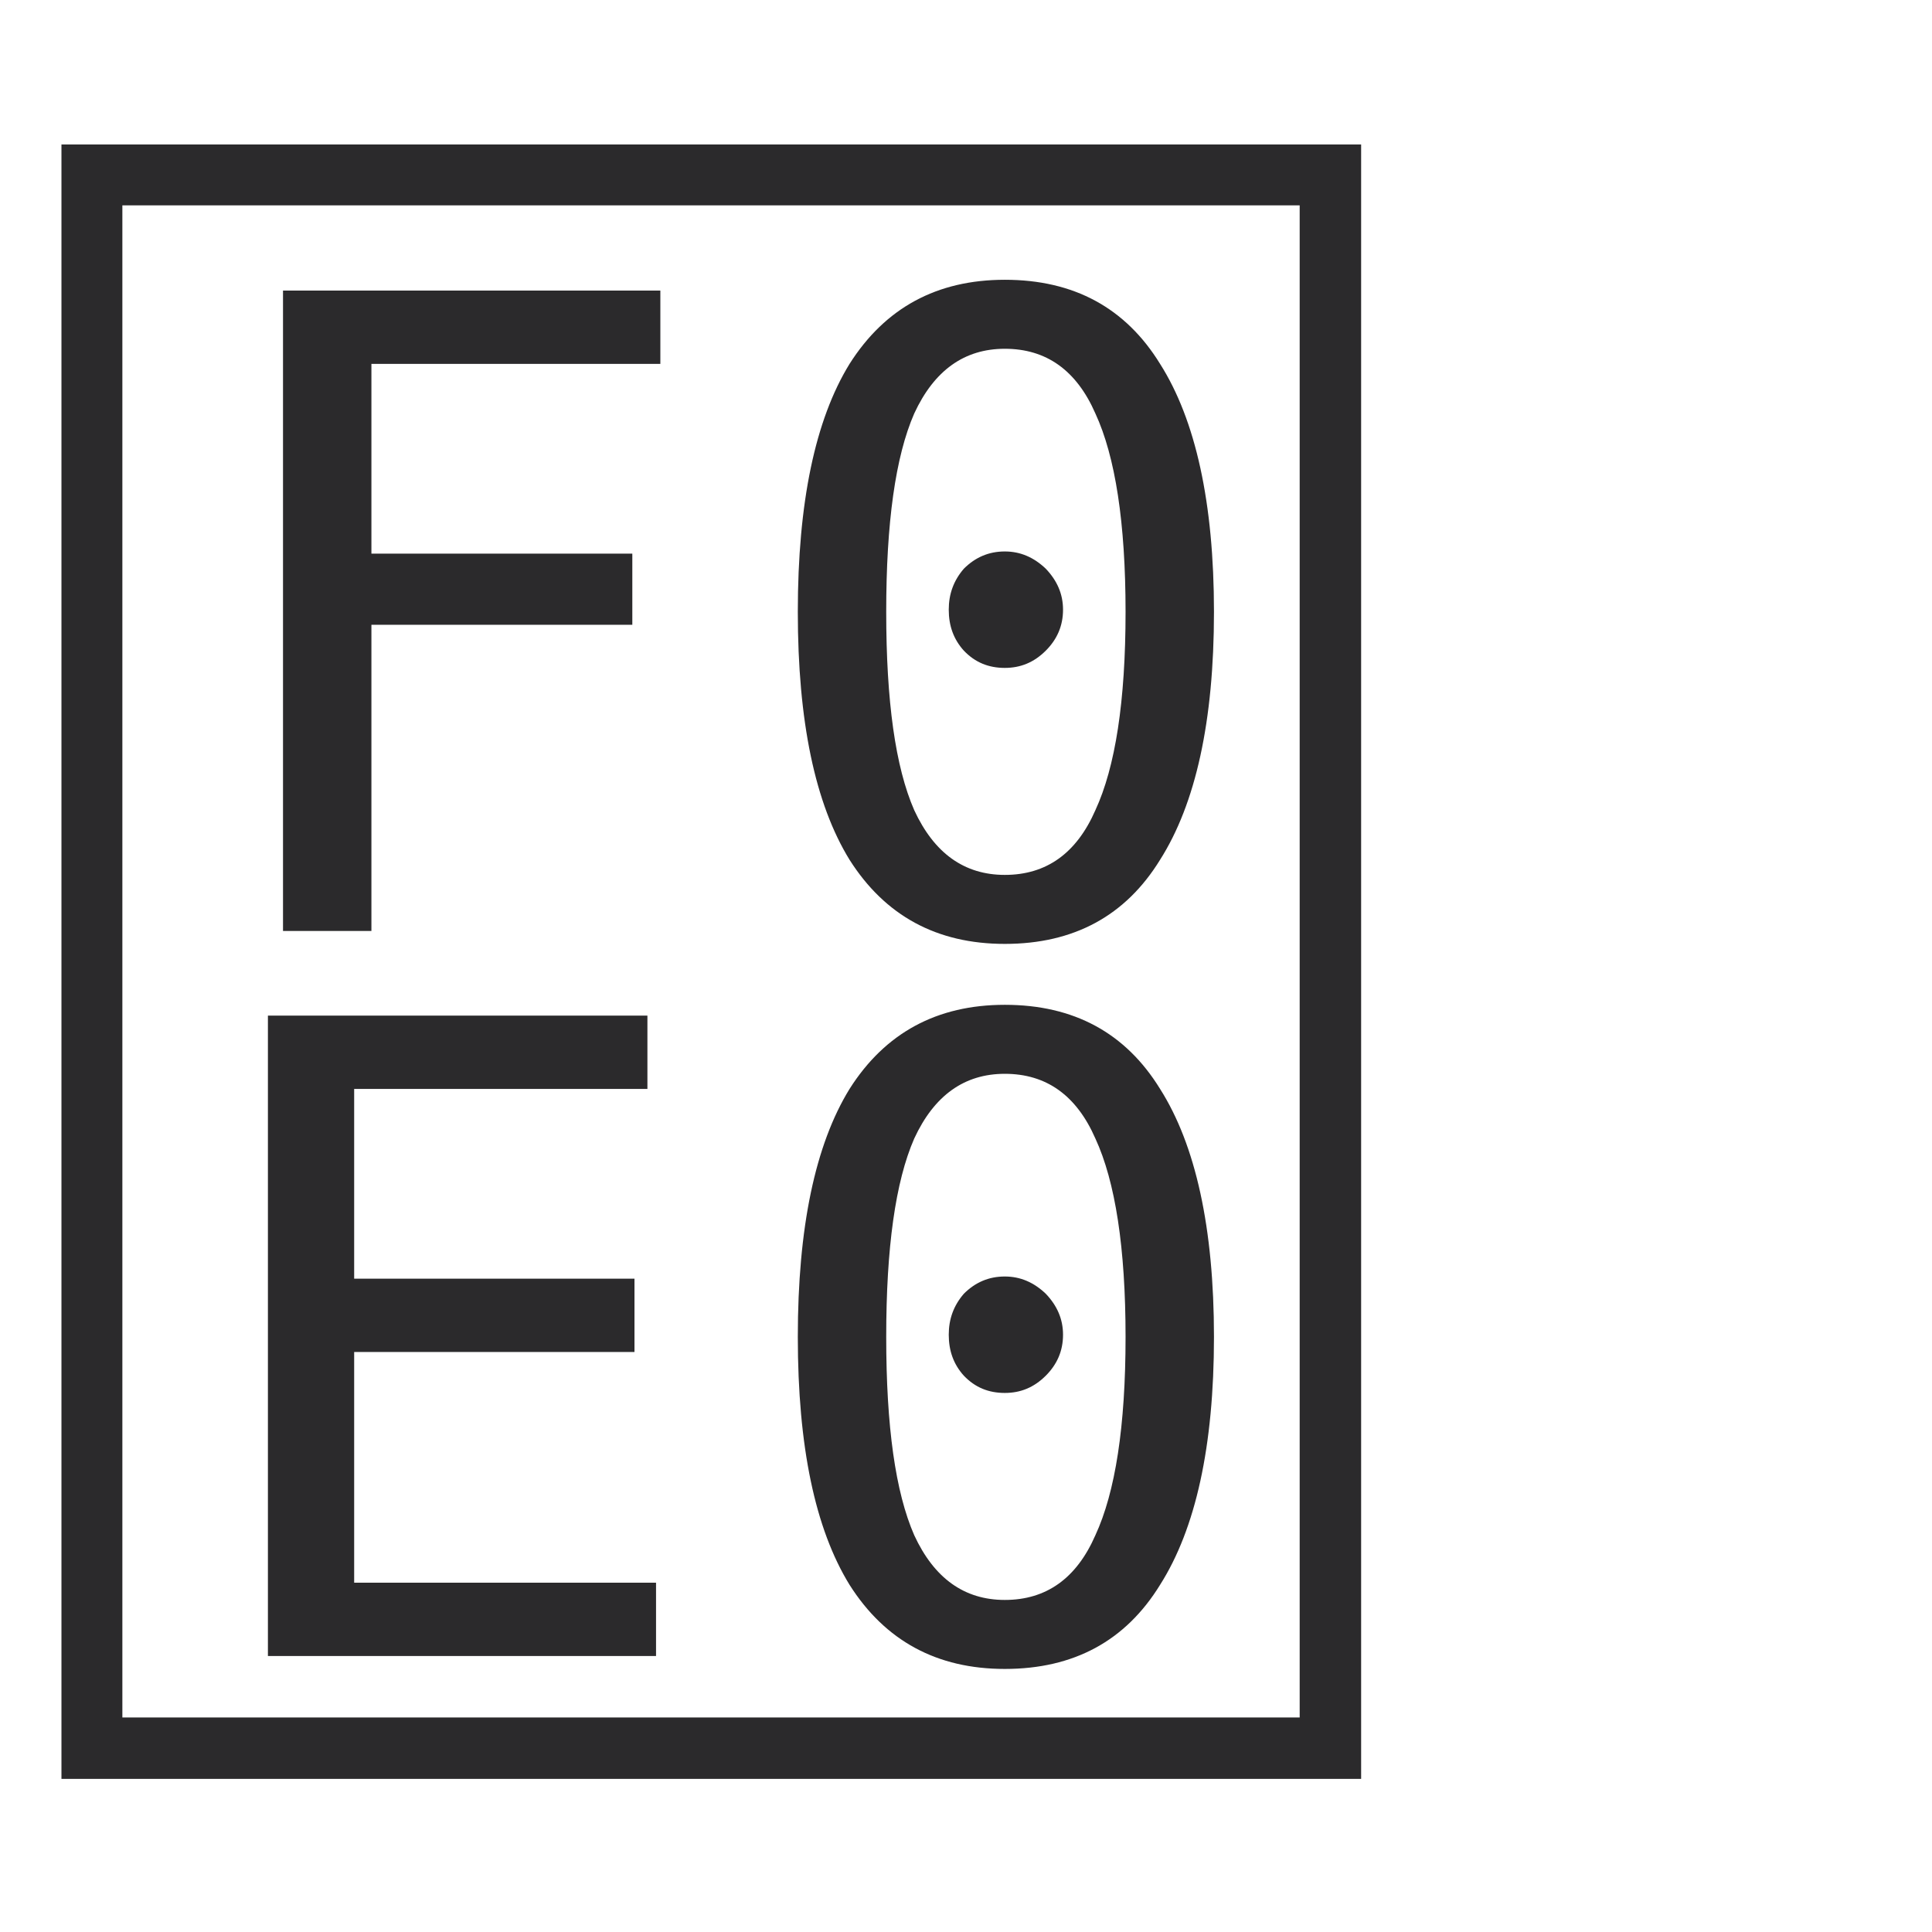
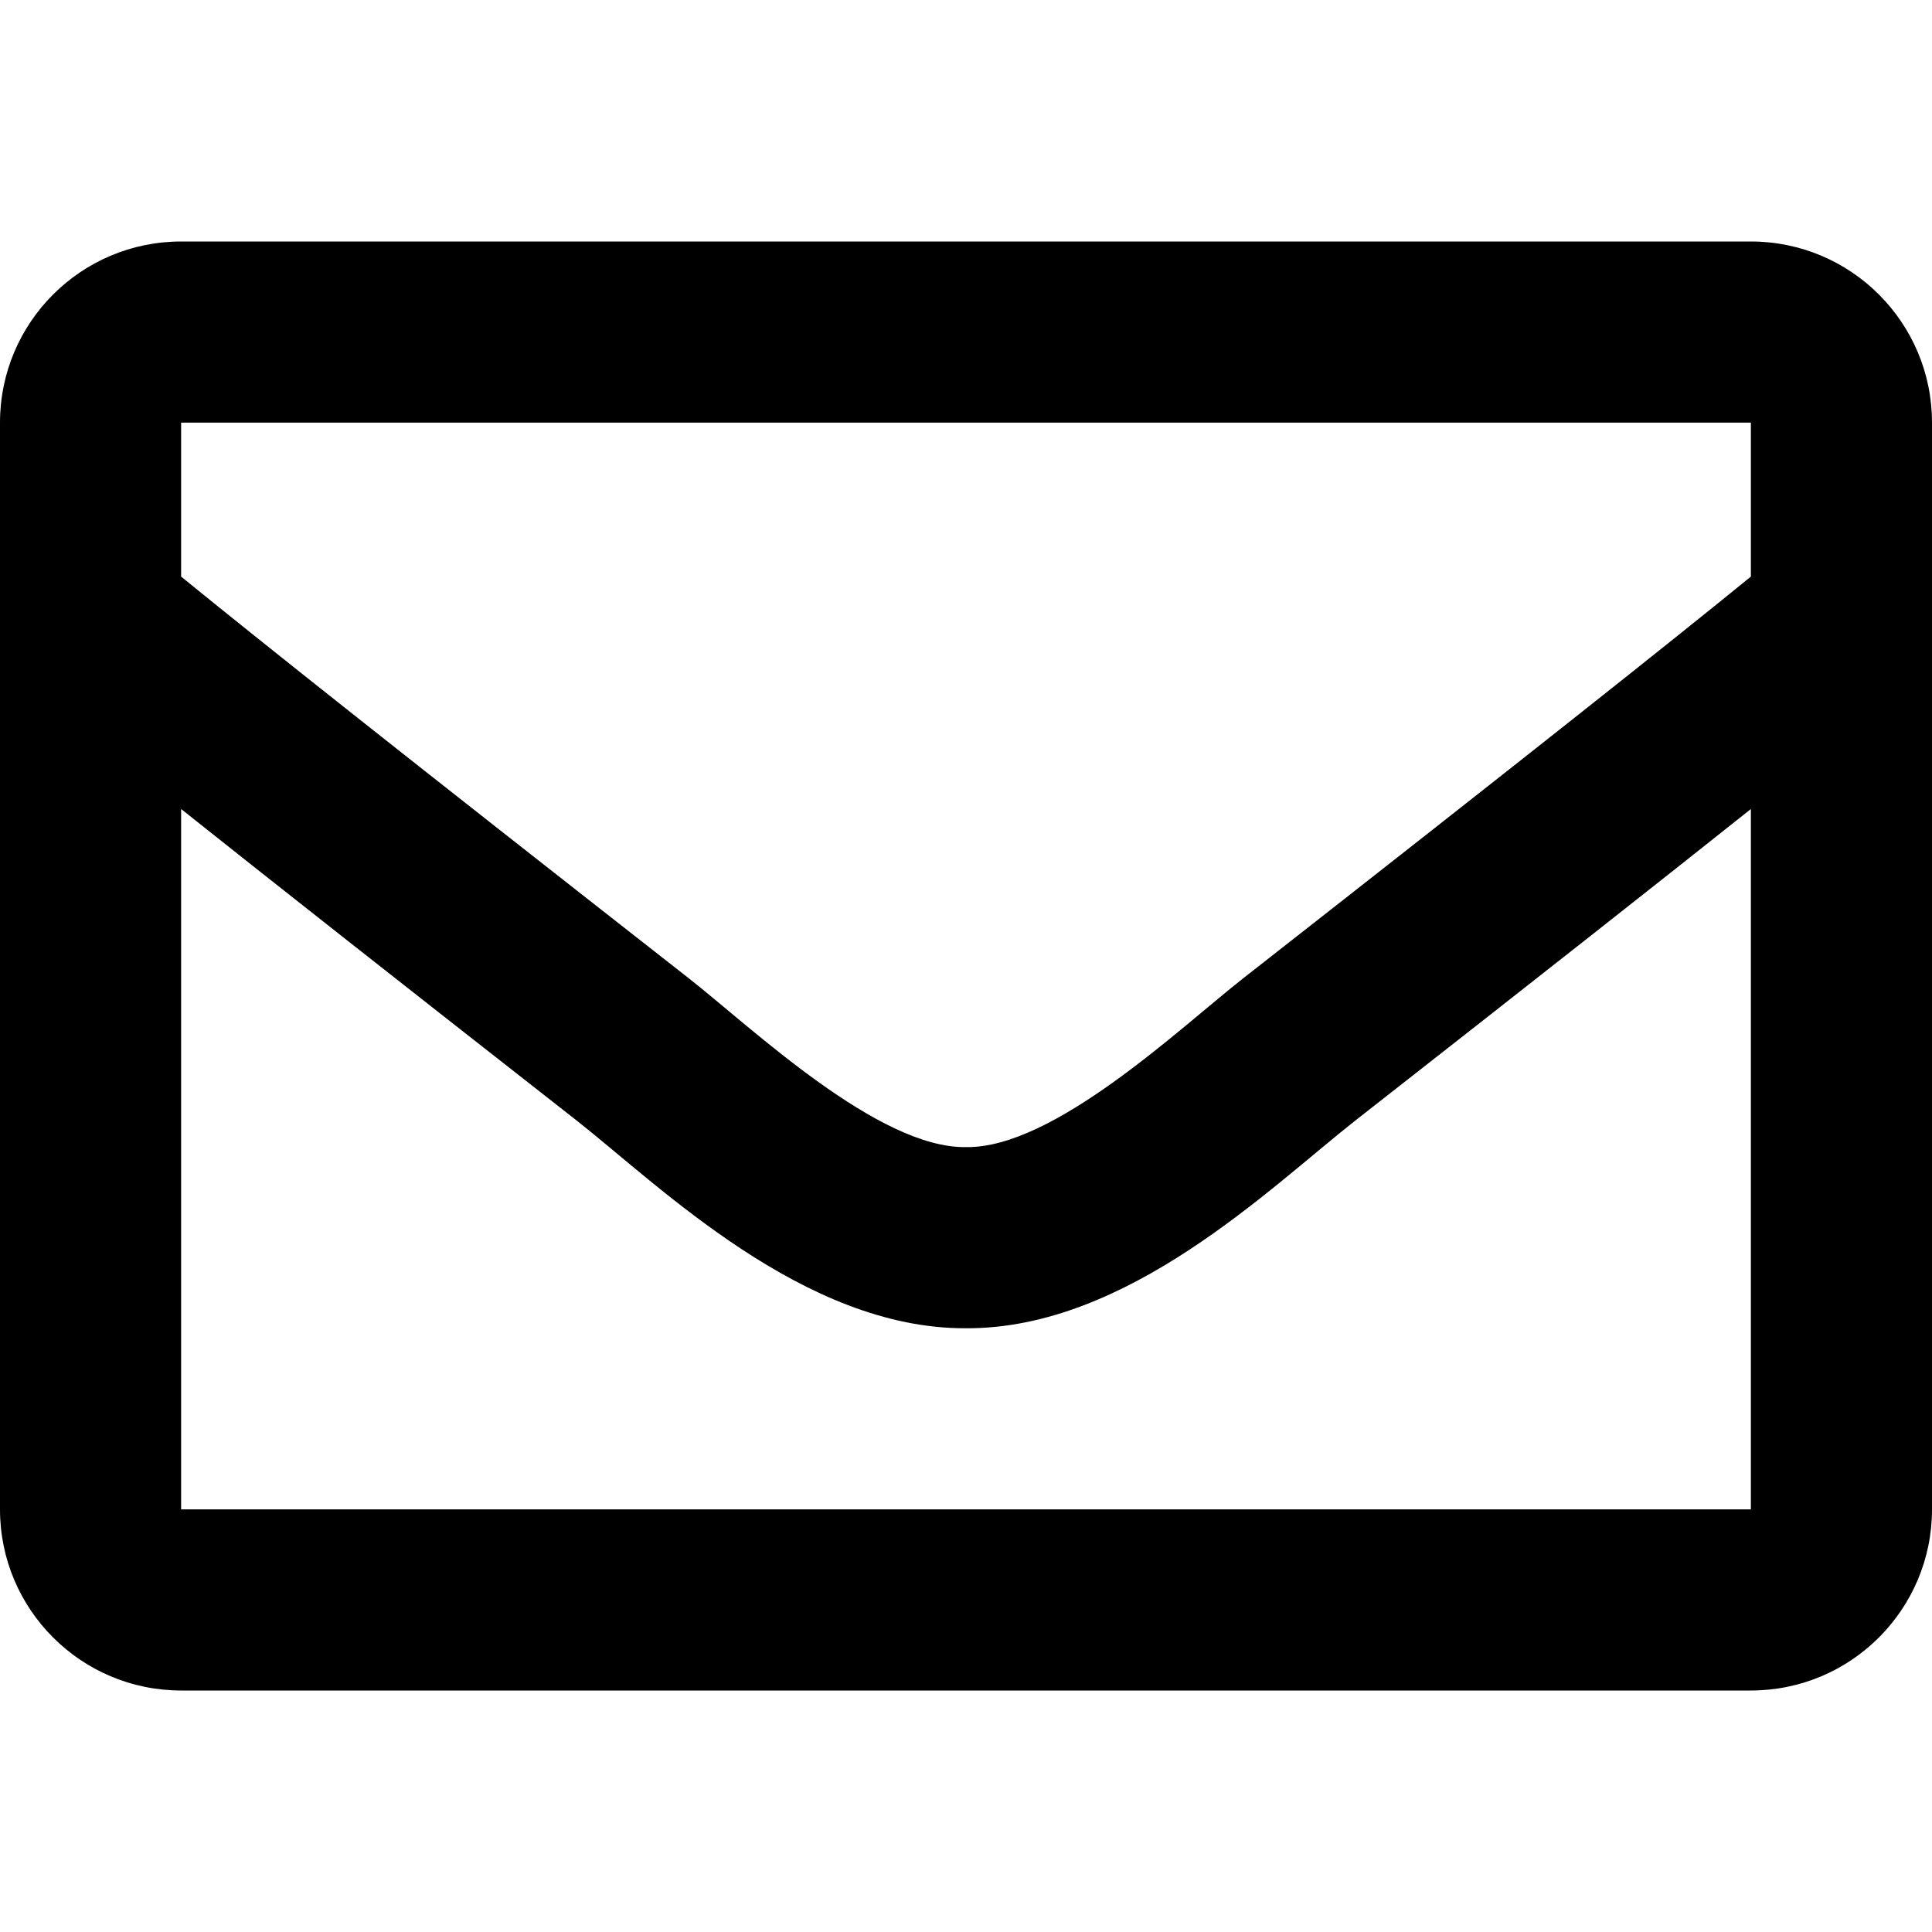
- <svg xmlns="http://www.w3.org/2000/svg" width="14" height="14" viewBox="0 0 14 14">
-   <text id="message" transform="translate(0 12)" fill="#2b2a2c" font-size="14" font-family="FontAwesome">
-     <tspan x="0" y="0"></tspan>
-   </text>
+ <svg xmlns="http://www.w3.org/2000/svg" aria-hidden="true" focusable="false" data-prefix="far" data-icon="envelope" class="svg-inline--fa fa-envelope fa-w-16" role="img" viewBox="0 0 512 512">
+   <path fill="currentColor" d="M464 64H48C21.49 64 0 85.49 0 112v288c0 26.51 21.49 48 48 48h416c26.51 0 48-21.49 48-48V112c0-26.51-21.49-48-48-48zm0 48v40.805c-22.422 18.259-58.168 46.651-134.587 106.49-16.841 13.247-50.201 45.072-73.413 44.701-23.208.375-56.579-31.459-73.413-44.701C106.18 199.465 70.425 171.067 48 152.805V112h416zM48 400V214.398c22.914 18.251 55.409 43.862 104.938 82.646 21.857 17.205 60.134 55.186 103.062 54.955 42.717.231 80.509-37.199 103.053-54.947 49.528-38.783 82.032-64.401 104.947-82.653V400H48z" />
</svg>
